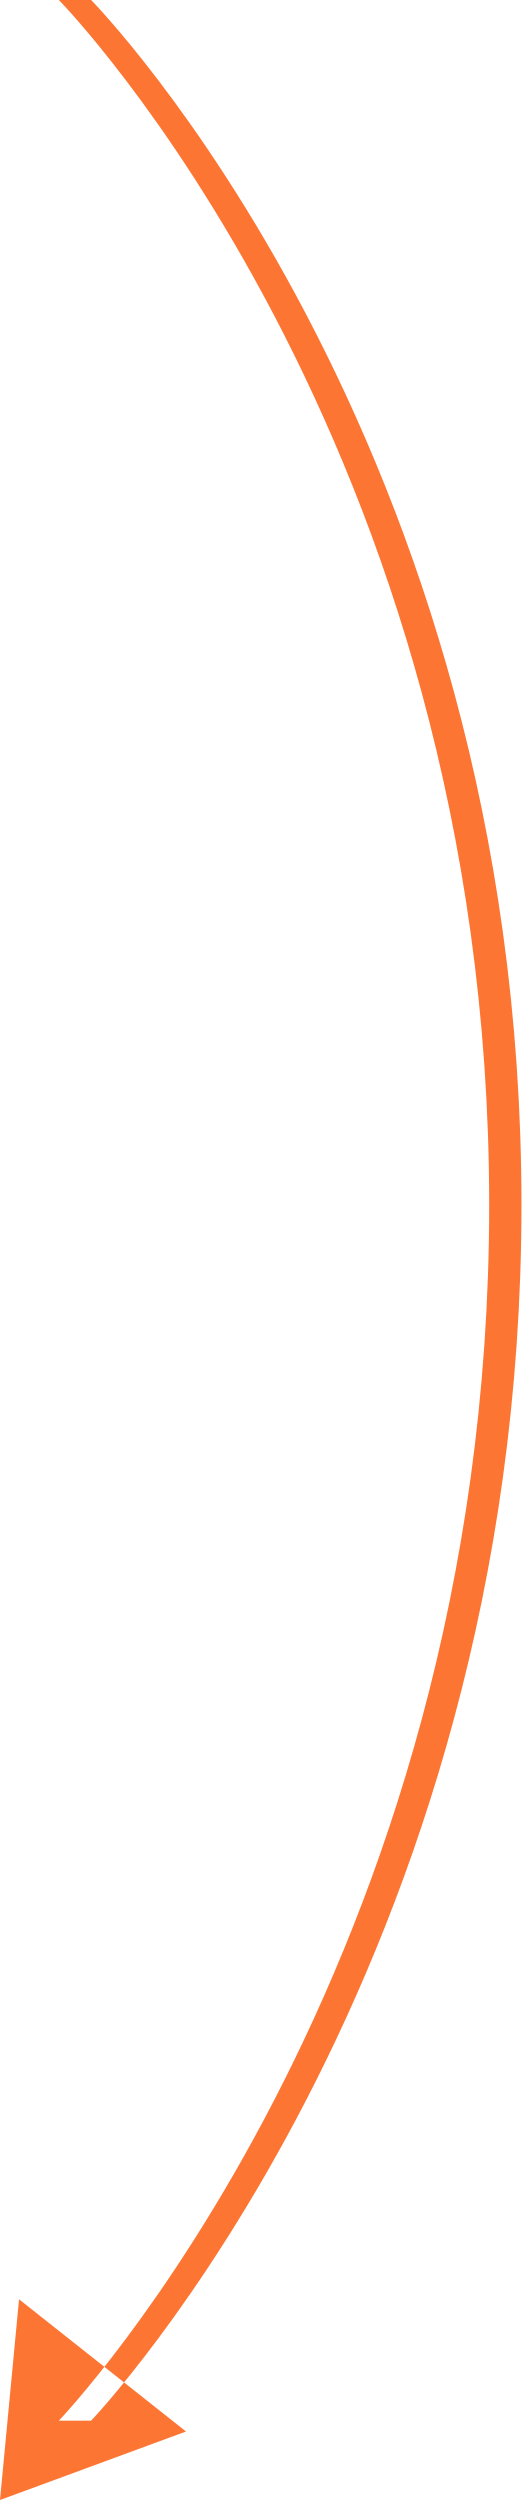
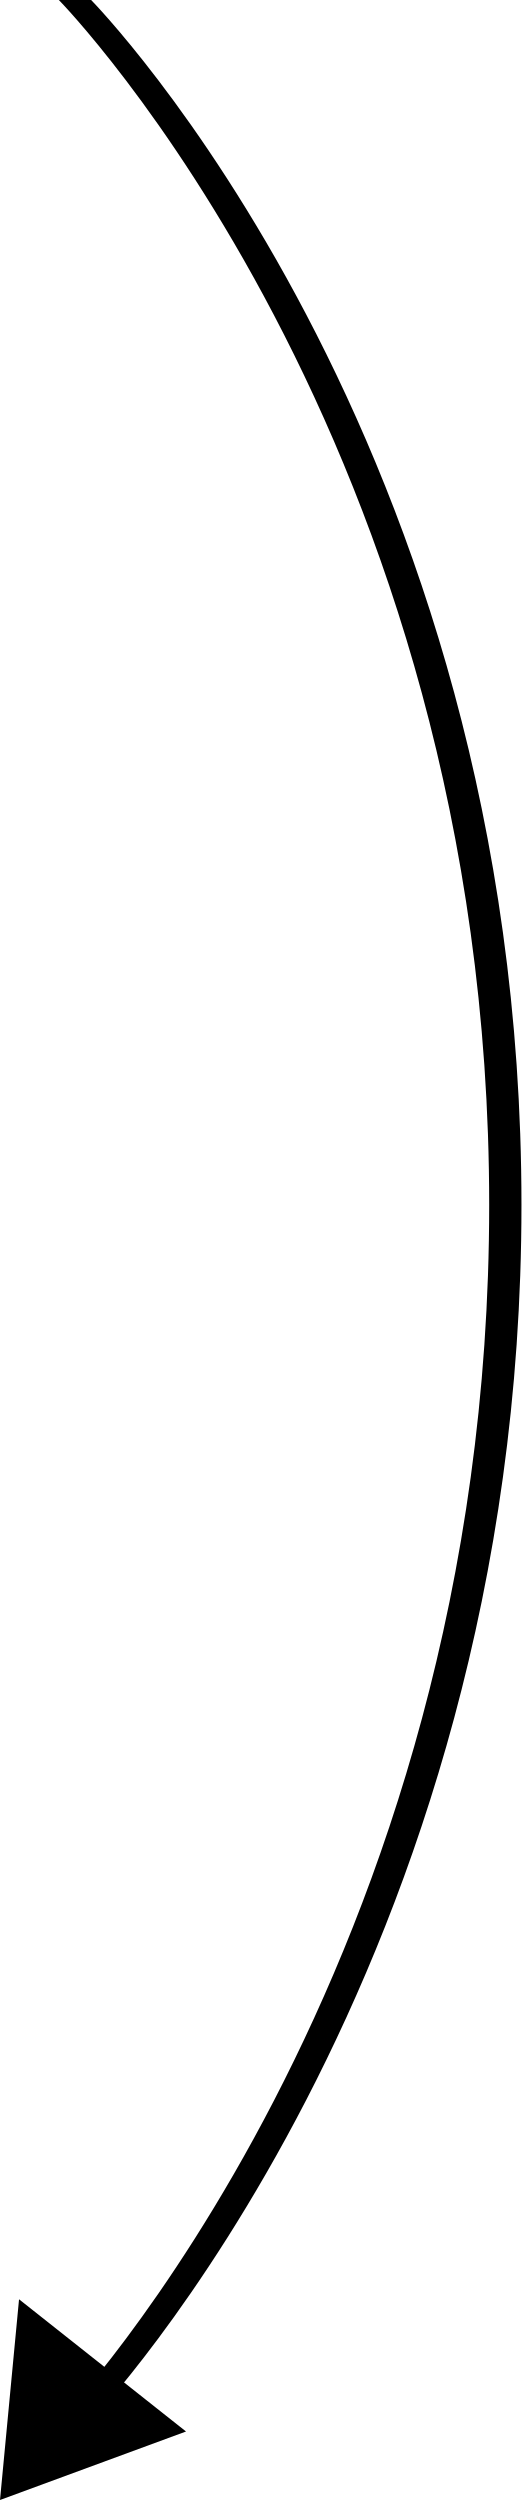
- <svg xmlns="http://www.w3.org/2000/svg" width="48.47" height="232.375" viewBox="0 0 48.47 232.375">
-   <defs>
-     <style>
-       .cls-1 {
-         fill: #fd7532;
-         fill-rule: evenodd;
-       }
-     </style>
-   </defs>
-   <path id="Rectangle_30_copy" data-name="Rectangle 30 copy" class="cls-1" d="M1849,289h3s40,40.652,40,112c0,71.151-40,113-40,113h-3s40-41.7,40-113C1889,329.8,1849,289,1849,289Zm11.82,226.008-17.29,6.367,1.77-18.656Z" transform="translate(-1843.53 -289)" />
+ <svg xmlns="http://www.w3.org/2000/svg" id="arrow" width="48.47" height="232.375" viewBox="0 0 48.47 232.375">
+   <path d="M1849,289h3s40,40.652,40,112c0,71.151-40,113-40,113h-3s40-41.7,40-113C1889,329.8,1849,289,1849,289Zm11.82,226.008-17.29,6.367,1.77-18.656Z" transform="translate(-1843.53 -289)" />
</svg>
